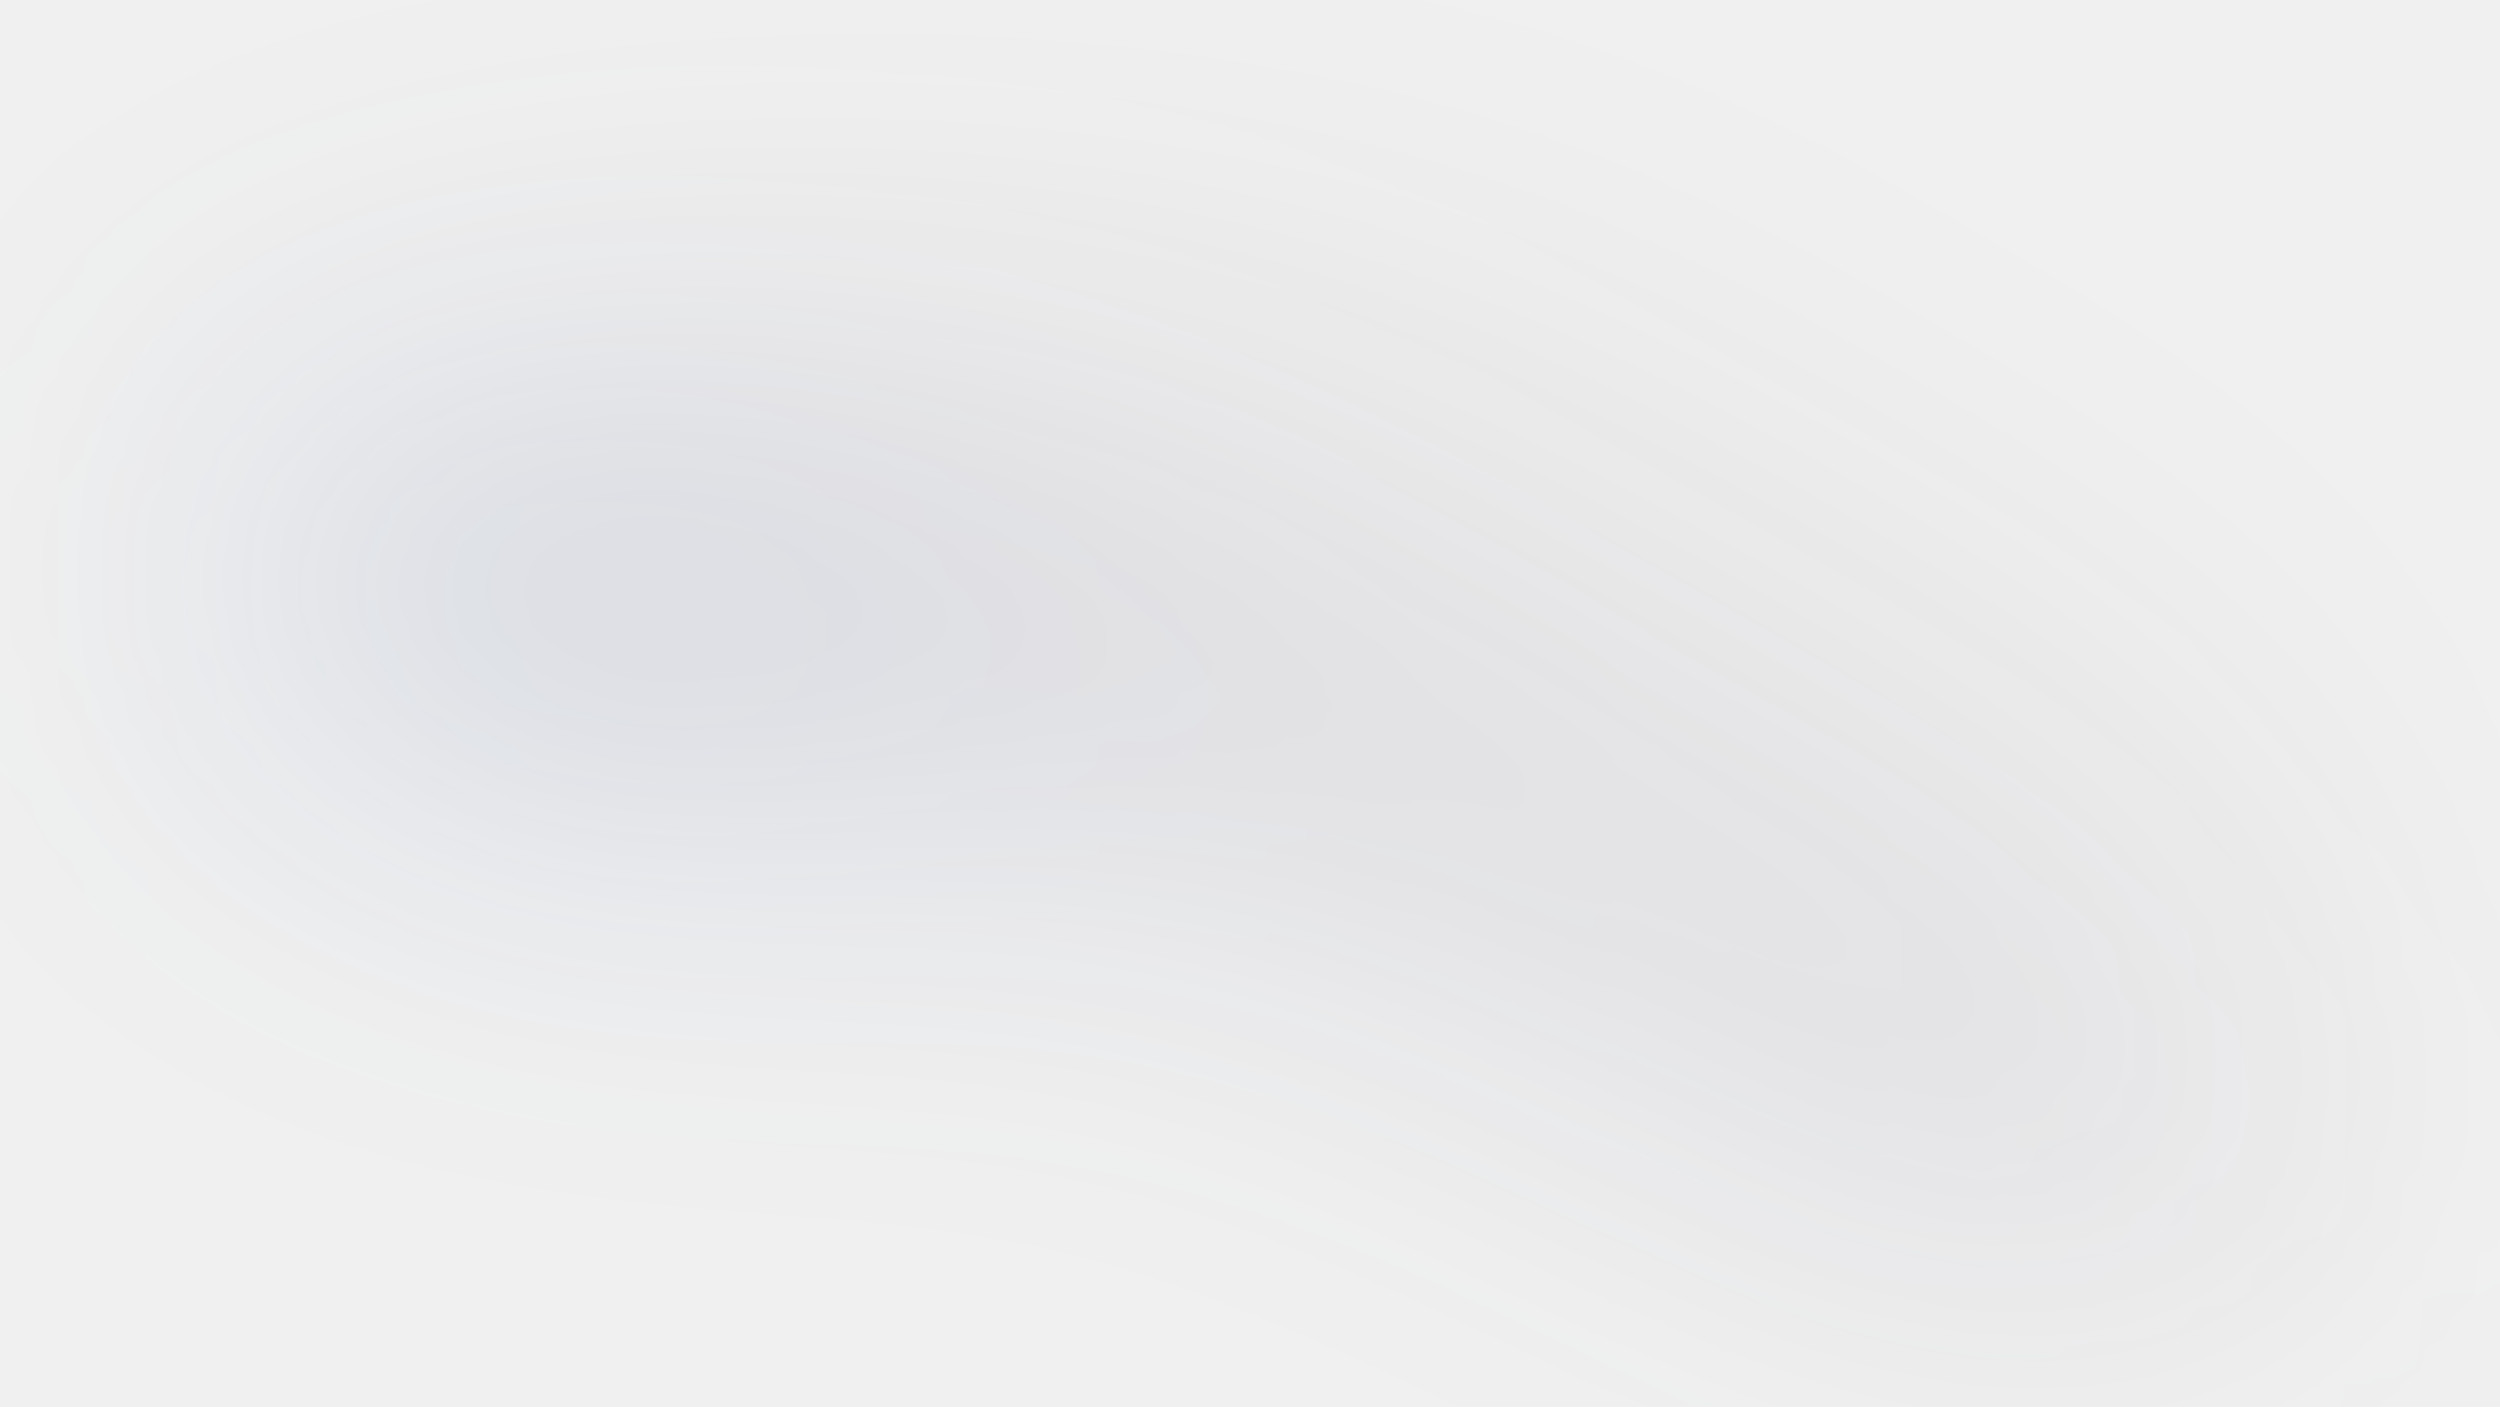
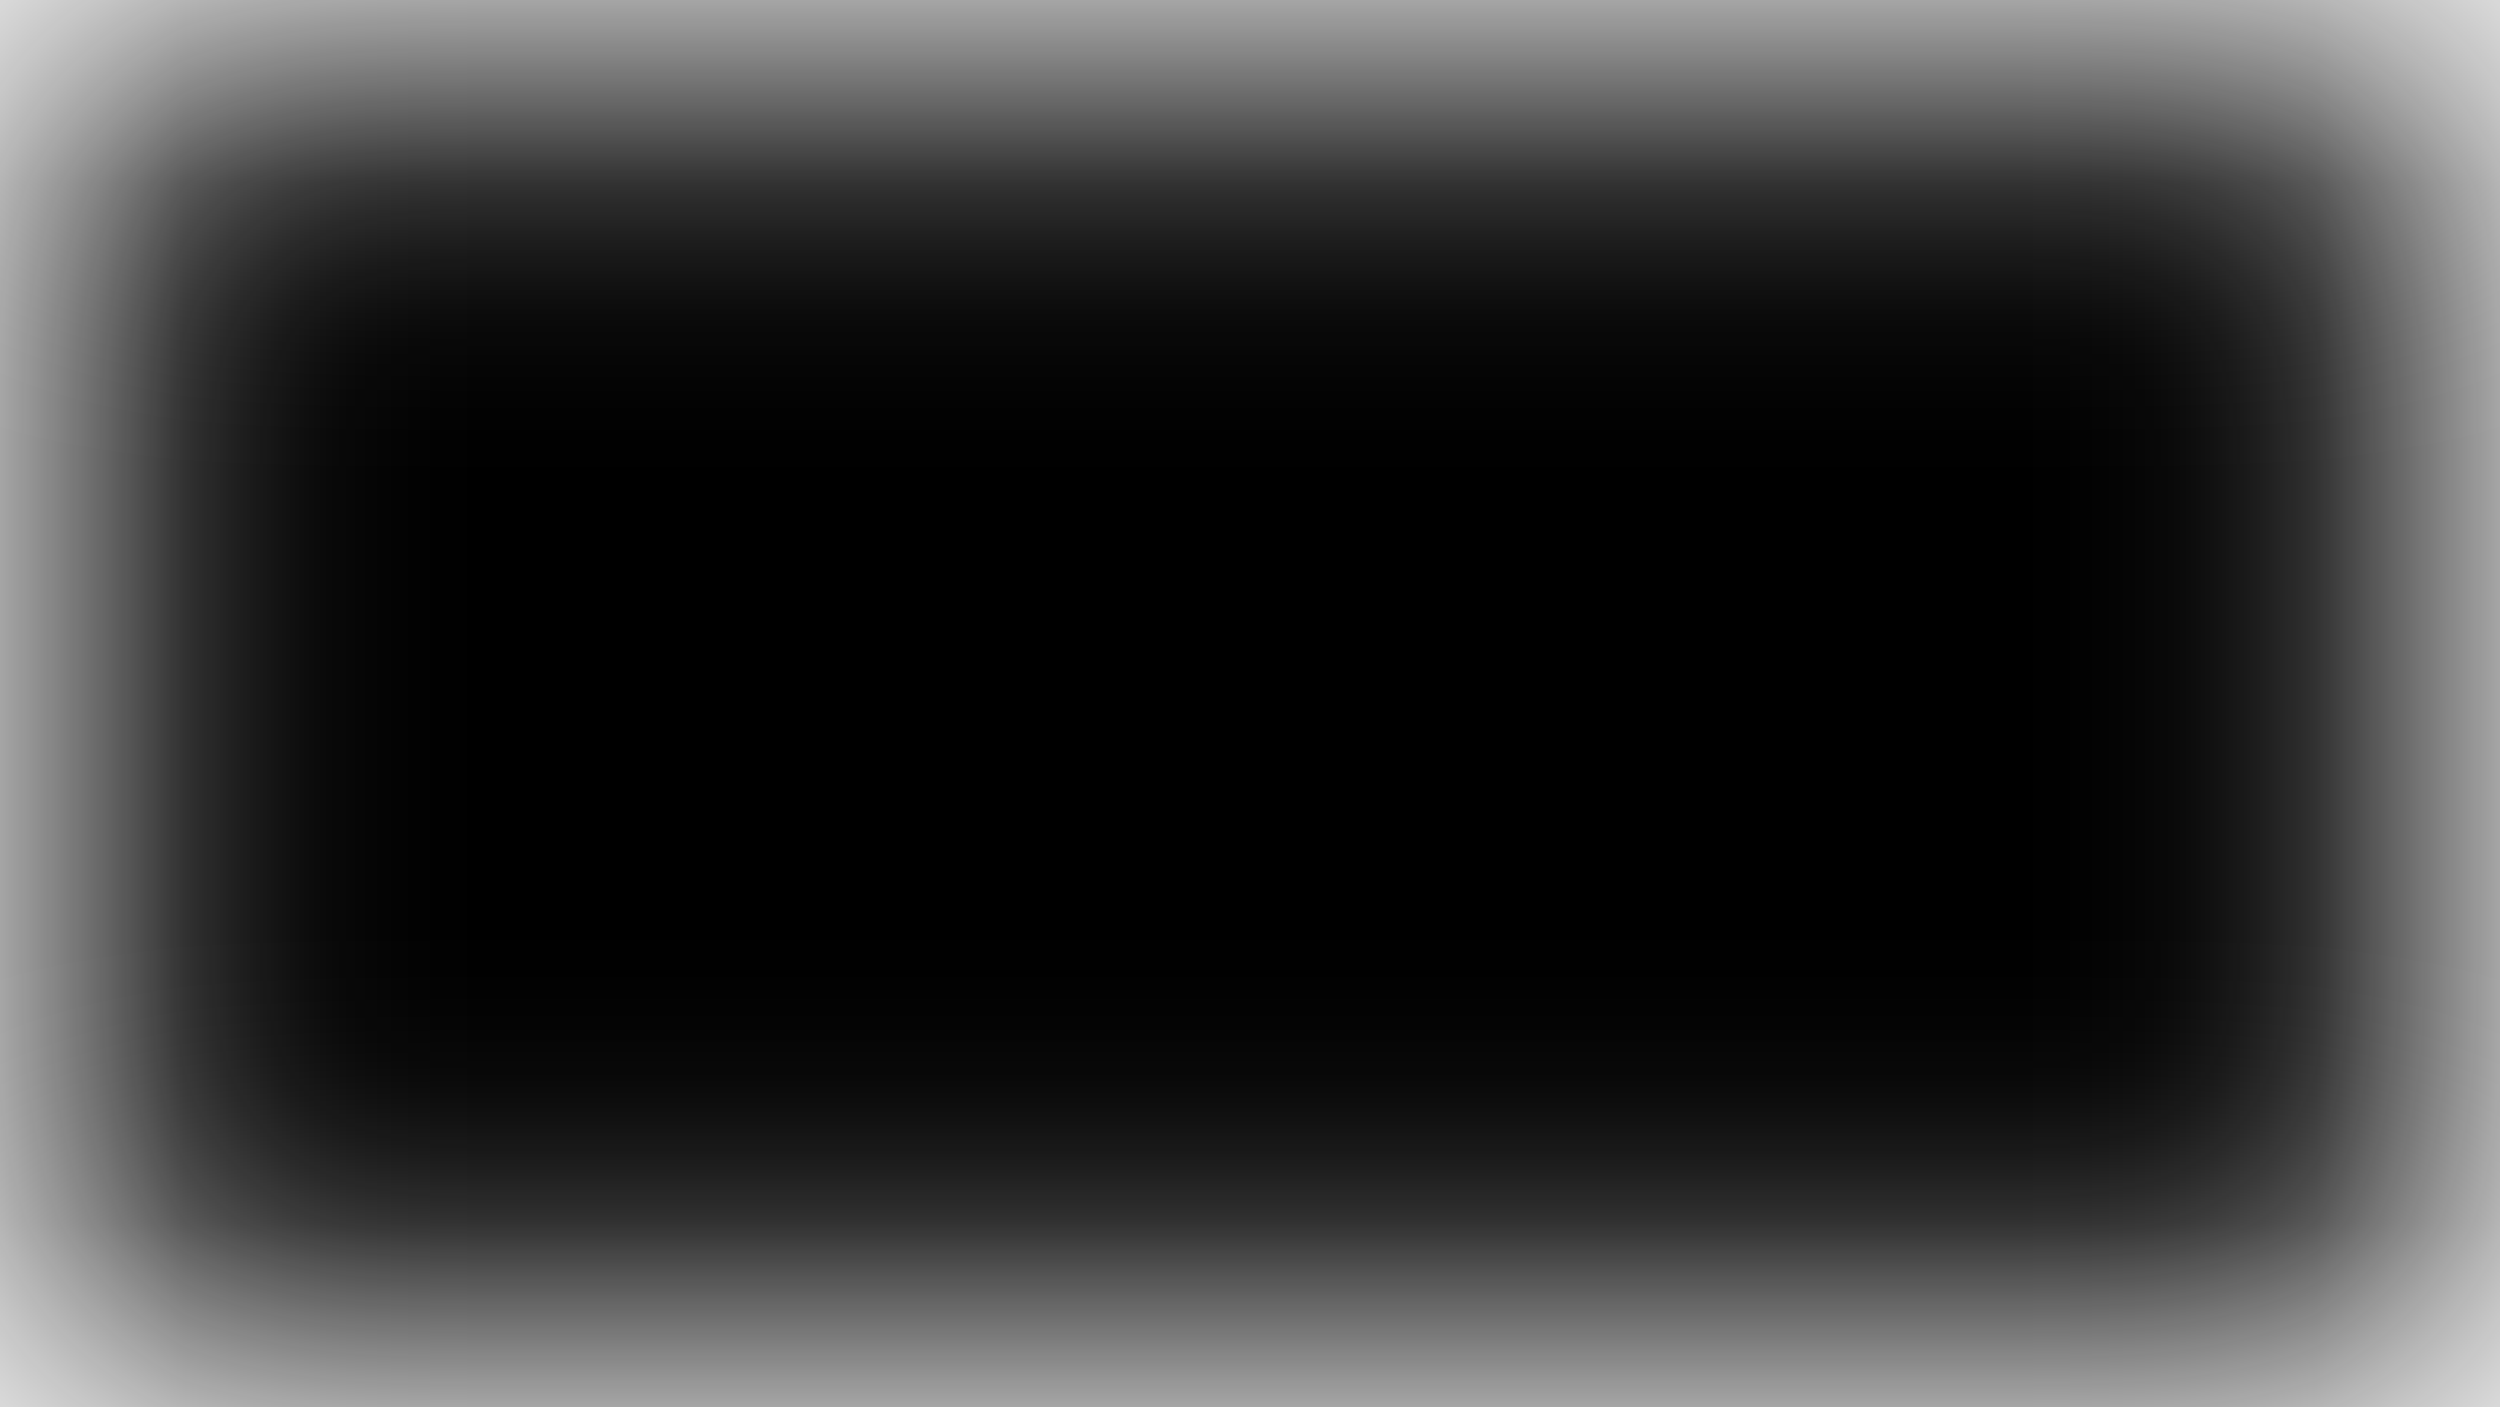
<svg xmlns="http://www.w3.org/2000/svg" width="1920" height="1080" viewBox="0 0 1920 1080" fill="none">
-   <g id="bgHeroGeneric" clip-path="url(#clip0)">
+   <g id="bgHeroGeneric" clipPath="url(#clip0)">
    <g id="Vector 1115" filter="url(#filter0_f)">
-       <path d="M905.786 674.029C1213.43 773.427 1550.83 1009.76 1666.42 1000.86C1873.36 984.929 1734.99 438.179 1482.23 282.824C1245.04 137.045 -185.467 221.645 230.235 529.324C451.396 693.015 643.963 589.437 905.786 674.029Z" fill="url(#paint0_linear)" fill-opacity="0.25" />
+       <path d="M905.786 674.029C1213.43 773.427 1550.83 1009.76 1666.42 1000.86C1873.36 984.929 1734.99 438.179 1482.23 282.824C1245.04 137.045 -185.467 221.645 230.235 529.324C451.396 693.015 643.963 589.437 905.786 674.029Z" fill="url(#paint0_linear)" fillOpacity="0.25" />
    </g>
  </g>
  <defs>
-     <filter id="filter0_f" x="-166" y="-268" width="2269.13" height="1834.81" filterUnits="userSpaceOnUse" color-interpolation-filters="sRGB">
-       <feFlood flood-opacity="0" result="BackgroundImageFix" />
+     <filter id="filter0_f" x="-166" y="-268" width="2269.13" height="1834.81" filterUnits="userSpaceOnUse" colorInterpolationFilters="sRGB">
+       <feFlood floodOpacity="0" result="BackgroundImageFix" />
      <feBlend mode="normal" in="SourceGraphic" in2="BackgroundImageFix" result="shape" />
      <feGaussianBlur stdDeviation="150" result="effect1_foregroundBlur" />
    </filter>
    <linearGradient id="paint0_linear" x1="420.52" y1="983.186" x2="954.502" y2="31.89" gradientUnits="userSpaceOnUse">
-       <stop offset="0" stop-color="#3082E2" />
-       <stop offset="1" stop-color="#4E1919" stop-opacity="0" />
+       <stop offset="0" stopColor="#3082E2" />
+       <stop offset="1" stopColor="#4E1919" stopOpacity="0" />
    </linearGradient>
    <clipPath id="clip0">
      <rect width="1920" height="1080" fill="white" />
    </clipPath>
  </defs>
</svg>
